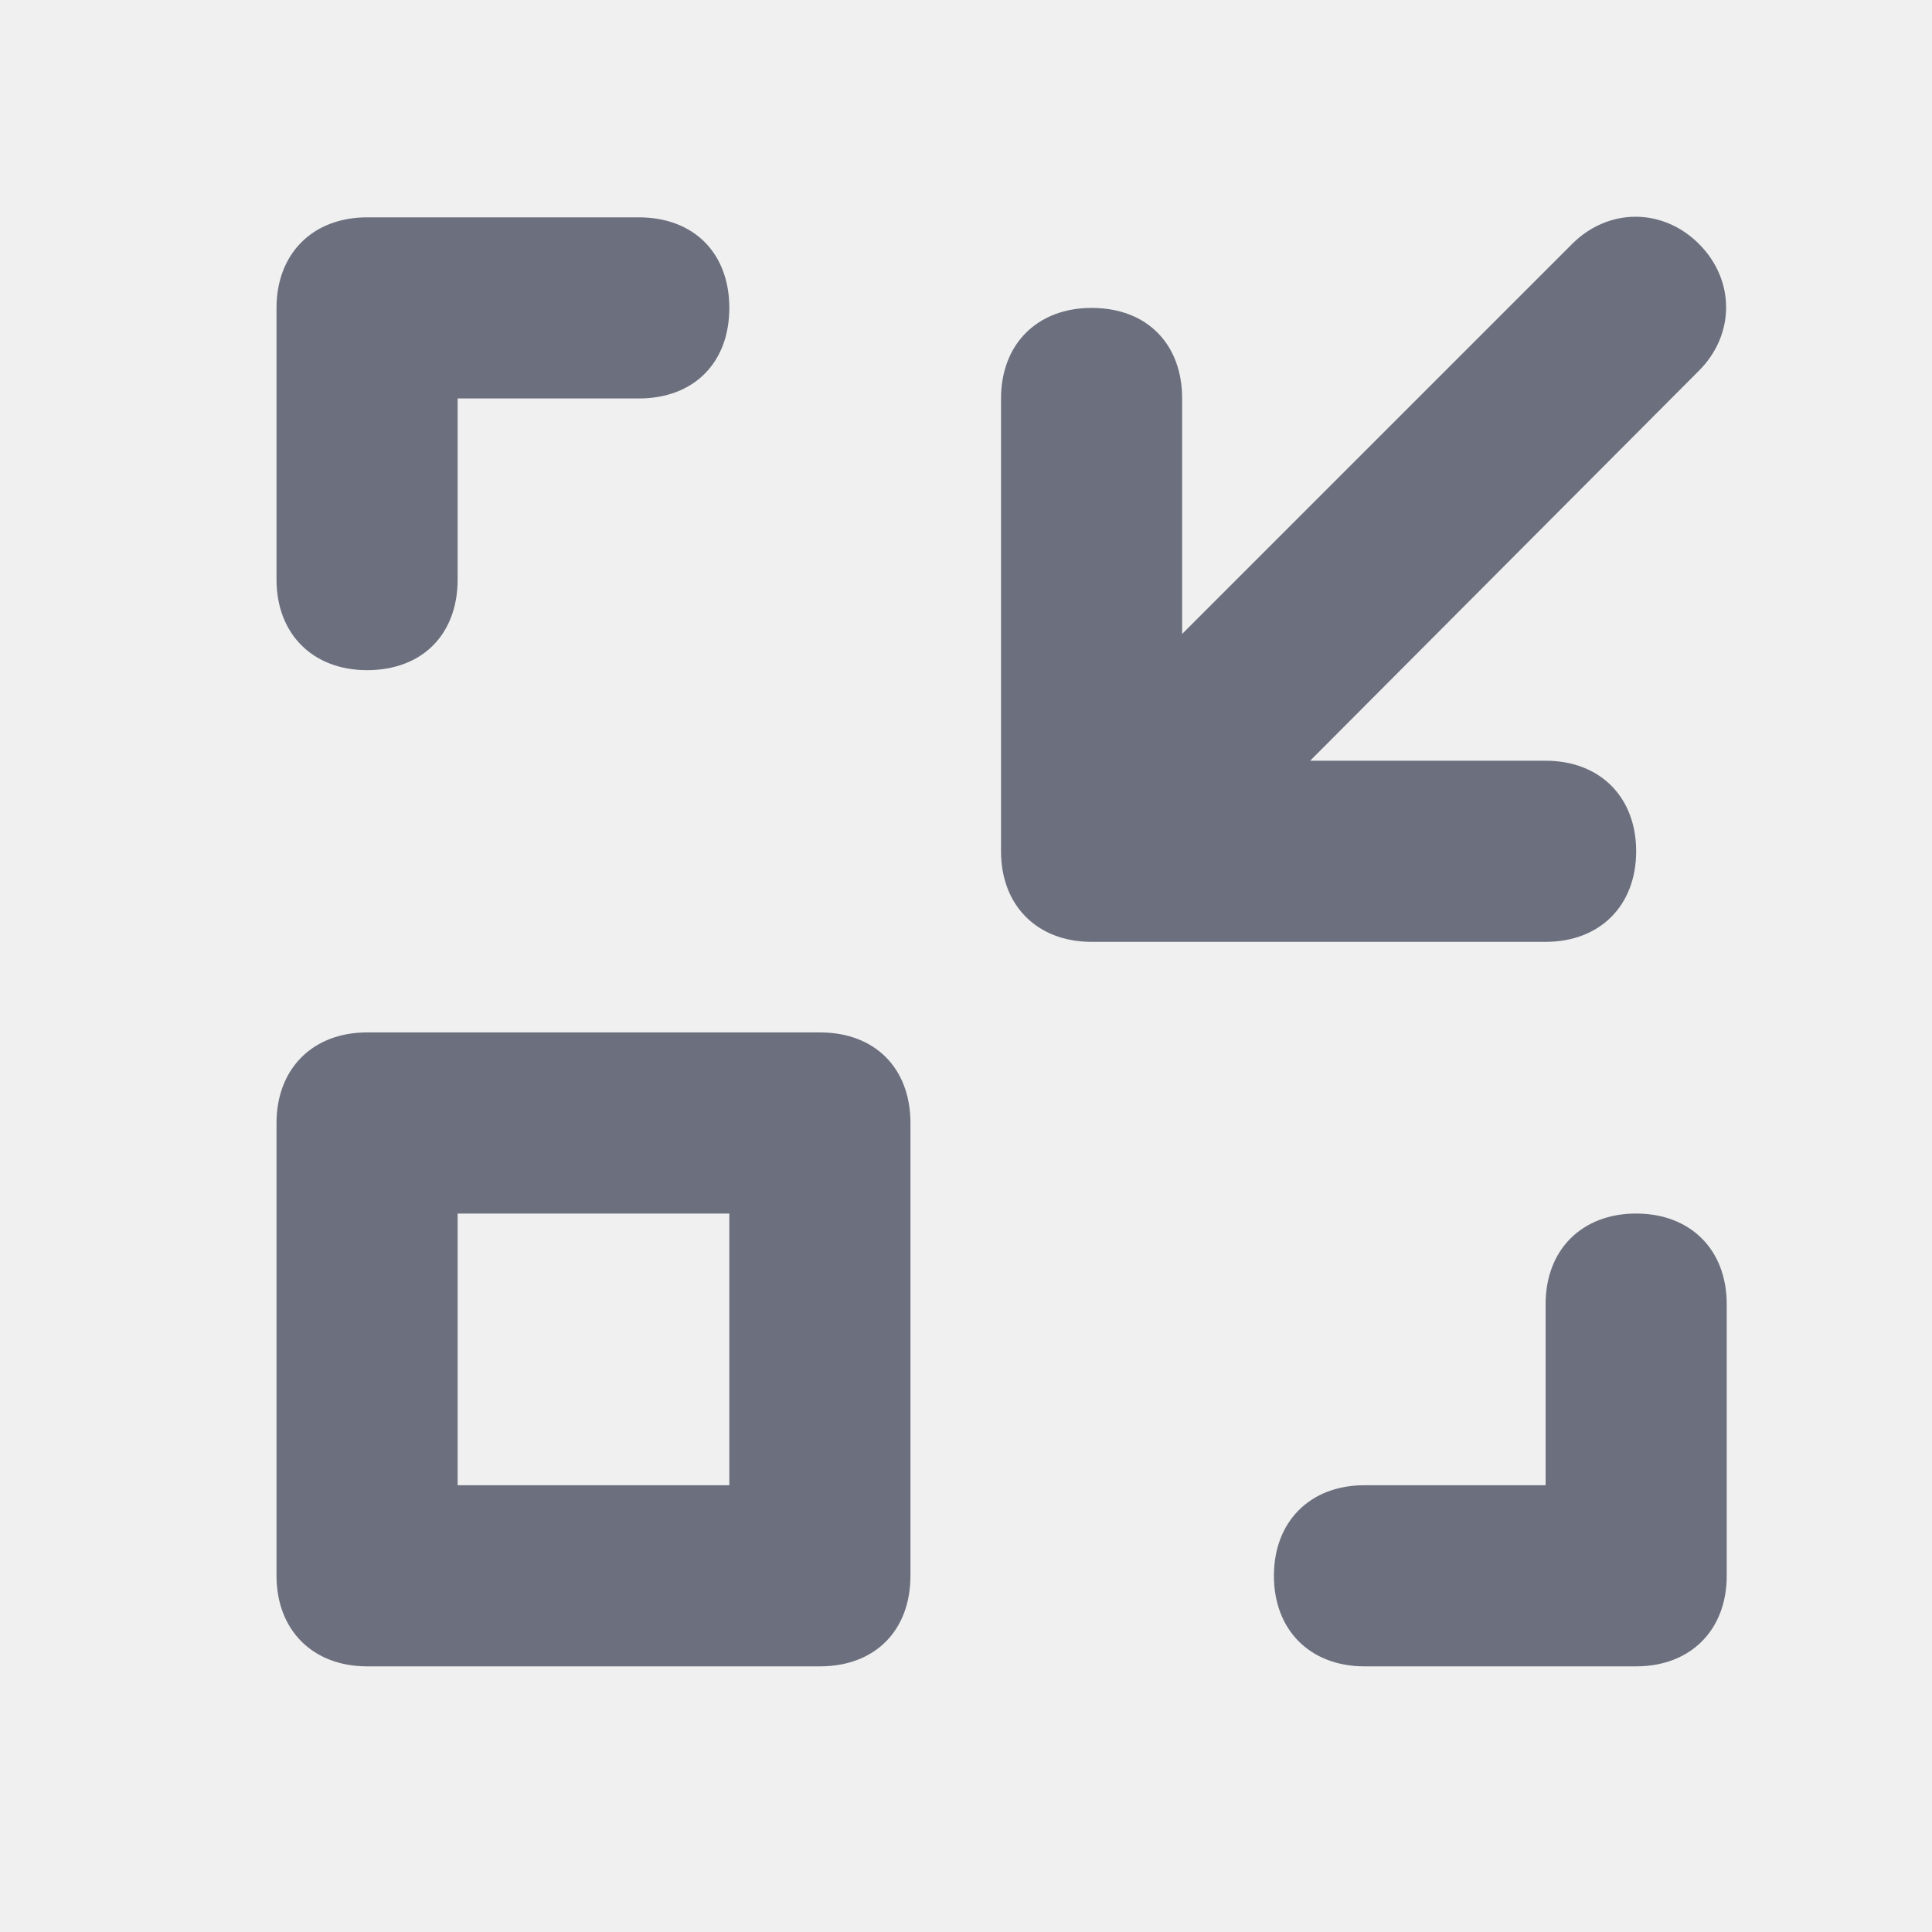
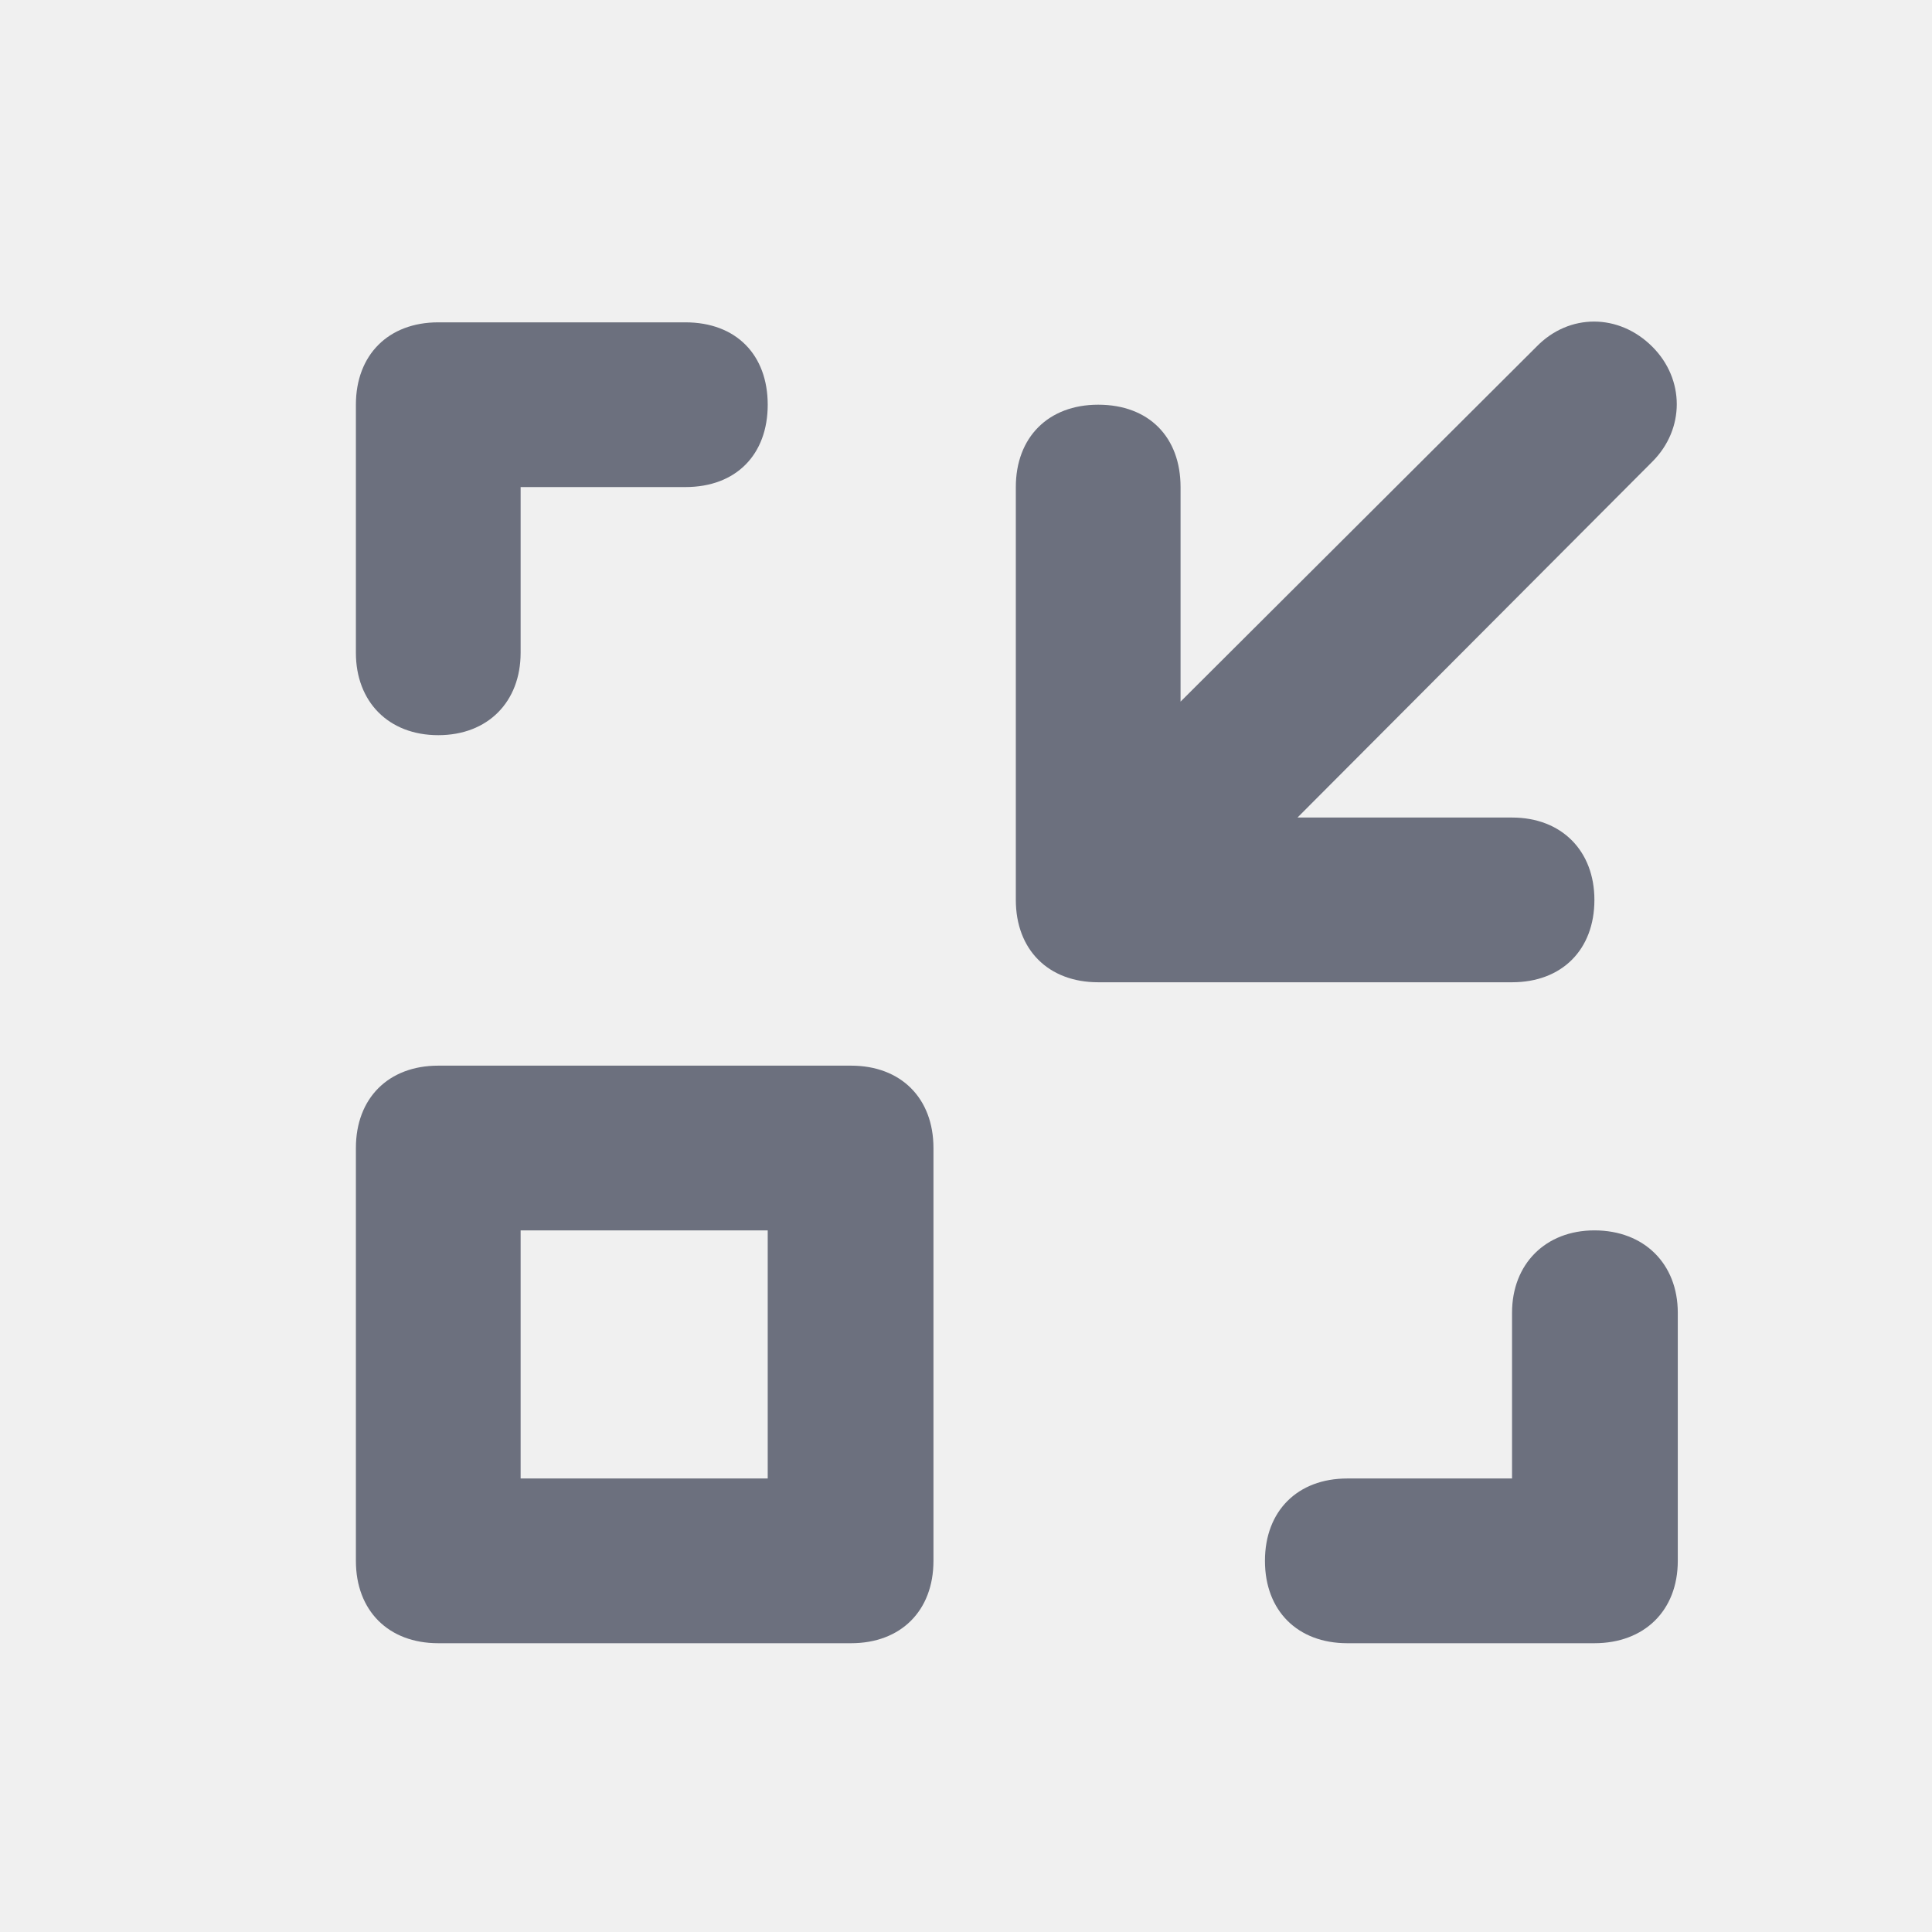
- <svg xmlns="http://www.w3.org/2000/svg" width="16" height="16" viewBox="0 0 16 16" fill="none">
+ <svg xmlns="http://www.w3.org/2000/svg" width="19" height="19" viewBox="0 0 19 19" fill="none">
  <defs>
-     <clipPath id="clip106_33">
-       <rect id="minify" width="16" height="16" fill="white" fill-opacity="0" />
+     <clipPath id="clip114_48">
+       <rect id="form_history.svg" width="19" height="19" fill="white" fill-opacity="0" />
    </clipPath>
  </defs>
-   <g clip-path="url(#clip106_33)">
-     <path id="path" d="M3.04 5.55C3.5 5.55 3.79 5.25 3.79 4.8L3.79 3.3L5.29 3.3C5.75 3.3 6.04 3 6.04 2.55C6.04 2.1 5.75 1.8 5.29 1.8L3.04 1.8C2.59 1.8 2.29 2.1 2.29 2.55L2.29 4.8C2.29 5.25 2.59 5.55 3.04 5.55ZM13.55 10.05C13.1 10.05 12.8 10.35 12.8 10.8L12.8 12.3L11.3 12.3C10.85 12.3 10.55 12.6 10.55 13.05C10.55 13.5 10.85 13.8 11.3 13.8L13.55 13.8C14 13.8 14.3 13.5 14.3 13.05L14.3 10.8C14.3 10.35 14 10.05 13.55 10.05ZM13.55 7.05C13.55 6.6 13.25 6.3 12.8 6.3L10.85 6.3L14.07 3.07C14.37 2.77 14.37 2.32 14.07 2.02C13.77 1.72 13.32 1.72 13.02 2.02L9.79 5.25L9.79 3.3C9.79 2.85 9.5 2.55 9.04 2.55C8.59 2.55 8.29 2.85 8.29 3.3L8.29 7.05C8.29 7.5 8.59 7.8 9.04 7.8L12.8 7.8C13.25 7.8 13.55 7.5 13.55 7.05ZM6.79 8.55L3.04 8.55C2.59 8.55 2.29 8.85 2.29 9.3L2.29 13.05C2.29 13.5 2.59 13.8 3.04 13.8L6.79 13.8C7.25 13.8 7.54 13.5 7.54 13.05L7.54 9.3C7.54 8.85 7.25 8.55 6.79 8.55ZM6.04 12.3L3.79 12.3L3.79 10.05L6.04 10.05L6.04 12.3Z" fill="#6C707E" fill-opacity="1" fill-rule="nonzero" />
+   <g clip-path="url(#clip114_48)">
+     <path id="path" d="M4.31 7.23C4.8 7.23 5.12 6.9 5.12 6.42L5.12 4.79L6.74 4.79C7.24 4.79 7.55 4.47 7.55 3.98C7.55 3.49 7.24 3.17 6.74 3.17L4.31 3.17C3.82 3.17 3.5 3.49 3.5 3.98L3.5 6.42C3.5 6.9 3.82 7.23 4.31 7.23ZM15.68 12.1C15.2 12.1 14.87 12.43 14.87 12.91L14.87 14.54L13.25 14.54C12.76 14.54 12.44 14.86 12.44 15.35C12.44 15.84 12.76 16.16 13.25 16.16L15.68 16.16C16.17 16.16 16.5 15.84 16.5 15.35L16.5 12.91C16.5 12.43 16.17 12.1 15.68 12.1ZM15.68 8.85C15.68 8.37 15.36 8.04 14.87 8.04L12.76 8.04L16.25 4.54C16.57 4.22 16.57 3.73 16.25 3.41C15.92 3.08 15.43 3.08 15.11 3.41L11.61 6.9L11.61 4.79C11.61 4.3 11.3 3.98 10.8 3.98C10.31 3.98 9.99 4.3 9.99 4.79L9.99 8.85C9.99 9.34 10.31 9.66 10.8 9.66L14.87 9.66C15.36 9.66 15.68 9.34 15.68 8.85ZM8.37 10.48L4.31 10.48C3.82 10.48 3.5 10.8 3.5 11.29L3.5 15.35C3.5 15.84 3.82 16.16 4.31 16.16L8.37 16.16C8.86 16.16 9.18 15.84 9.18 15.35L9.18 11.29C9.18 10.8 8.86 10.48 8.37 10.48ZM7.55 14.54L5.12 14.54L5.12 12.1L7.55 12.1L7.55 14.54Z" fill="#6C707E" fill-opacity="1" fill-rule="nonzero" />
  </g>
</svg>
